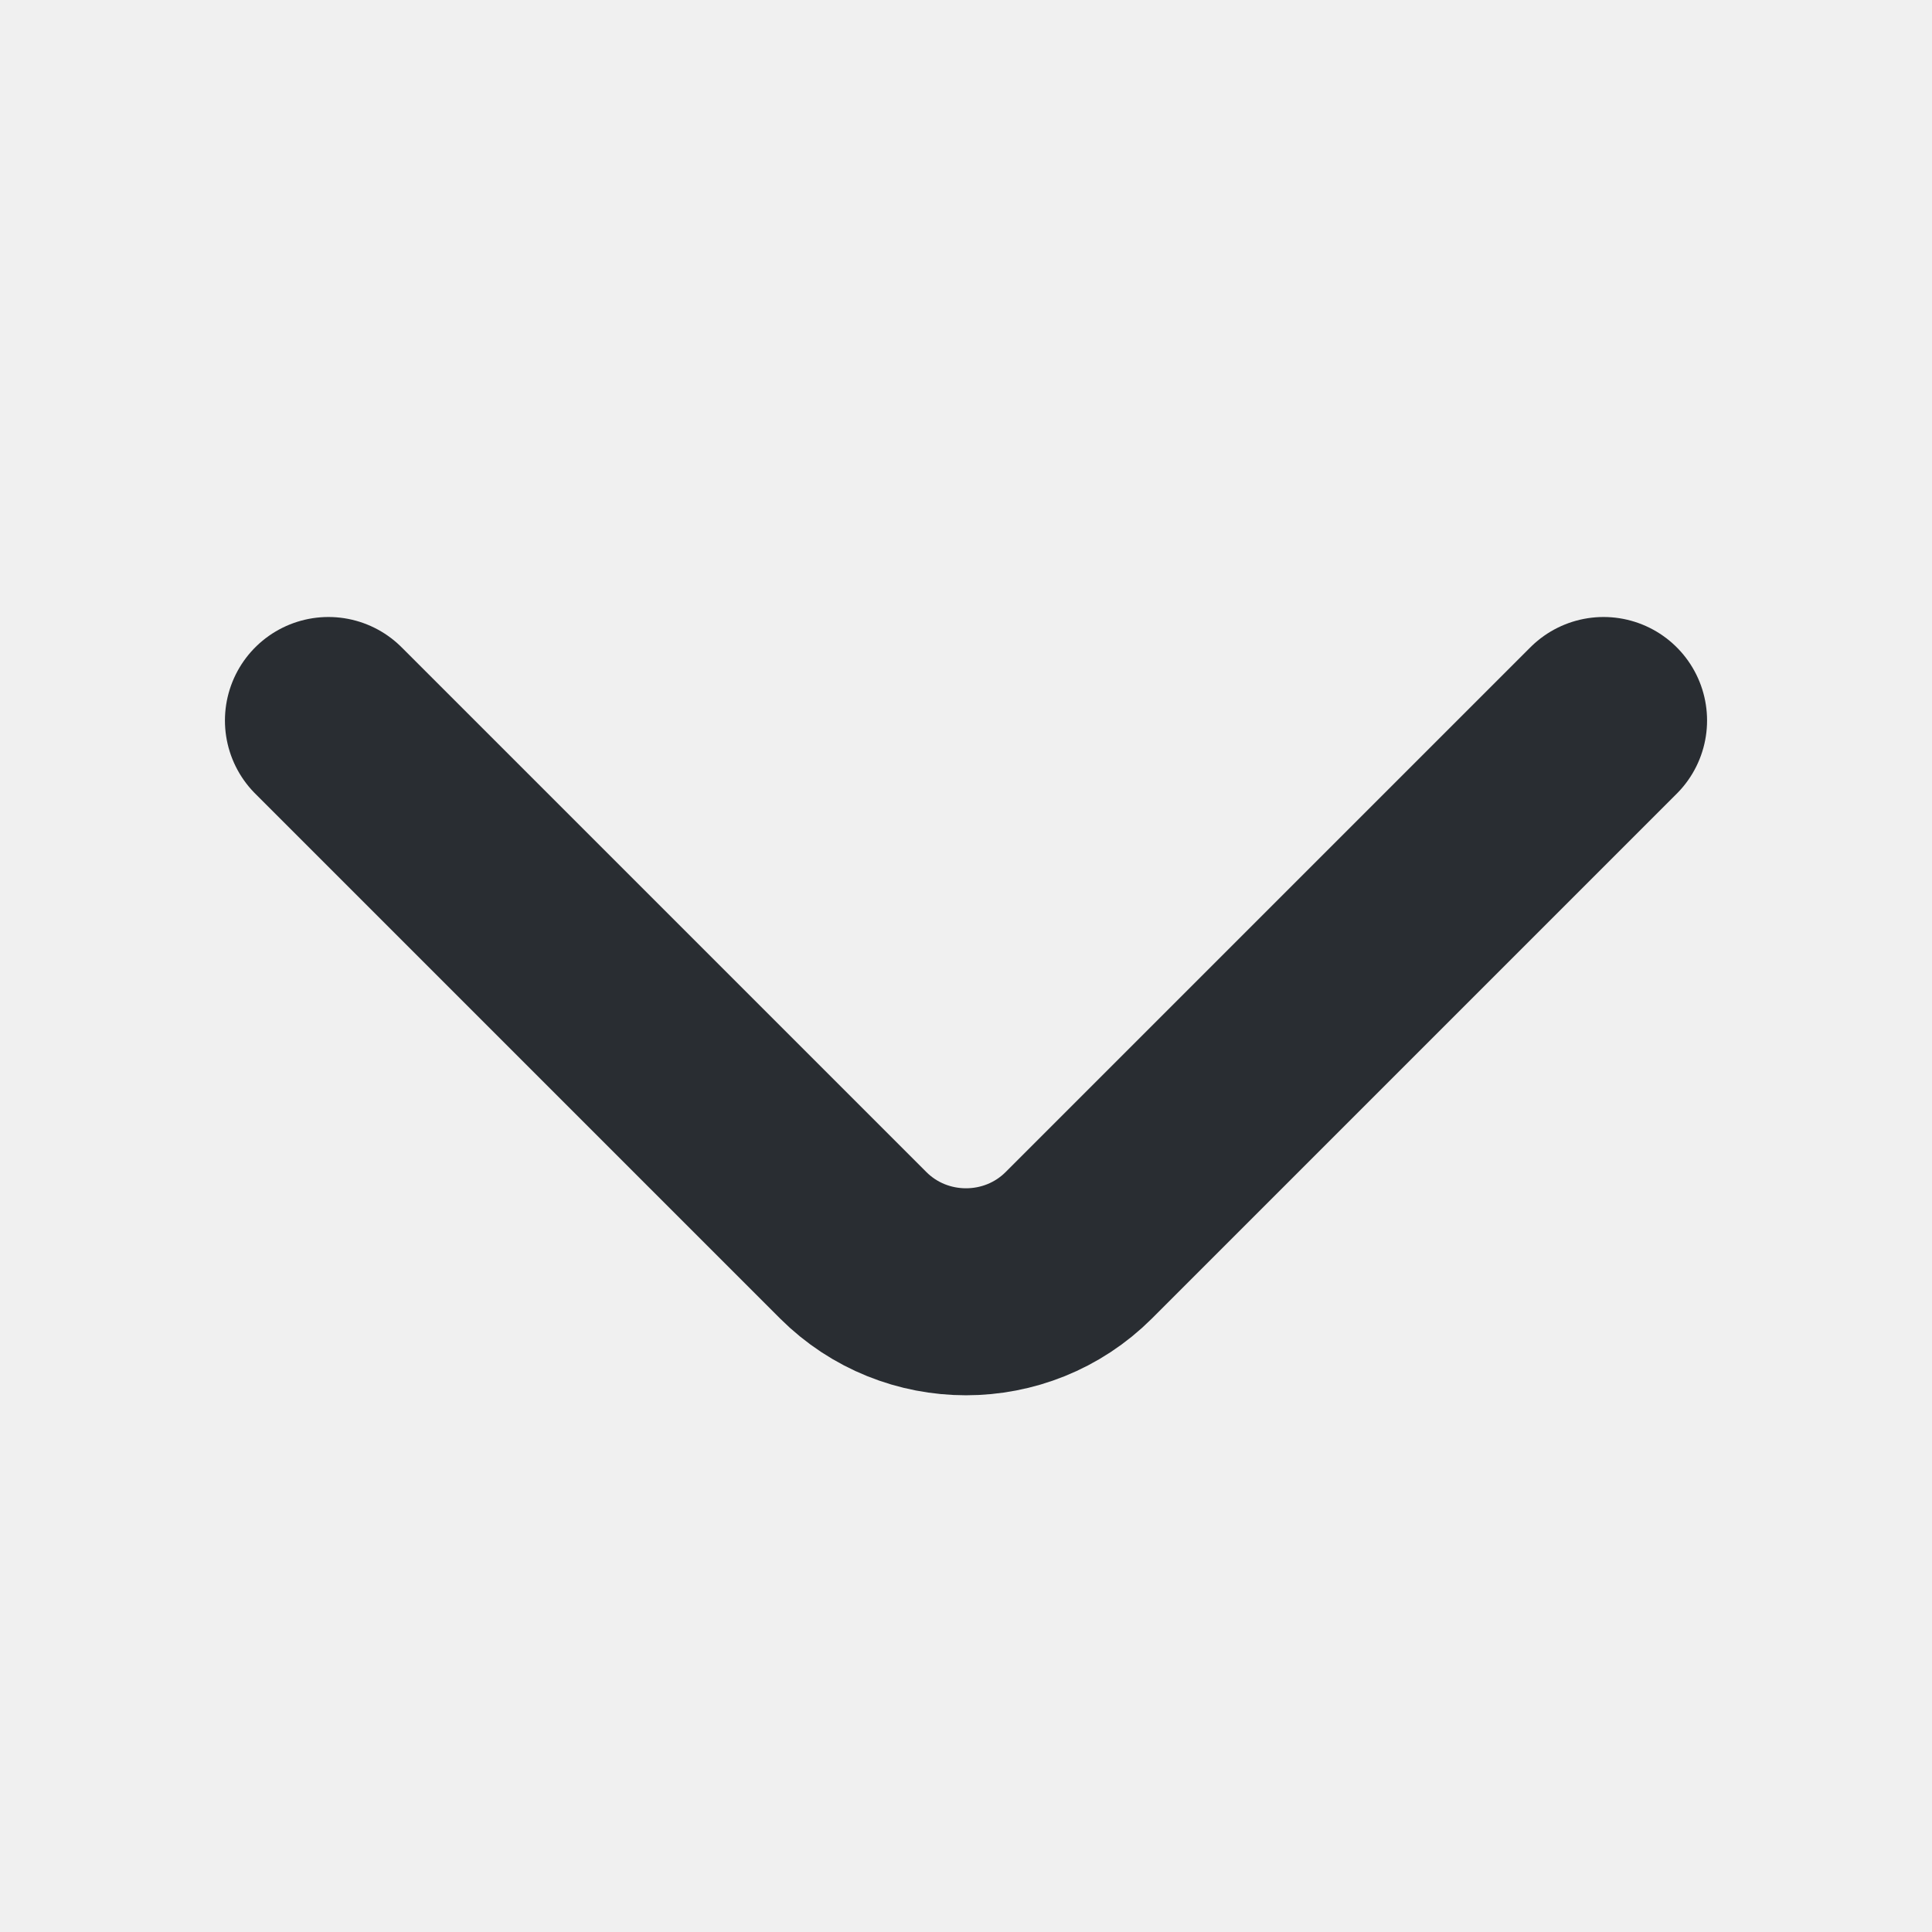
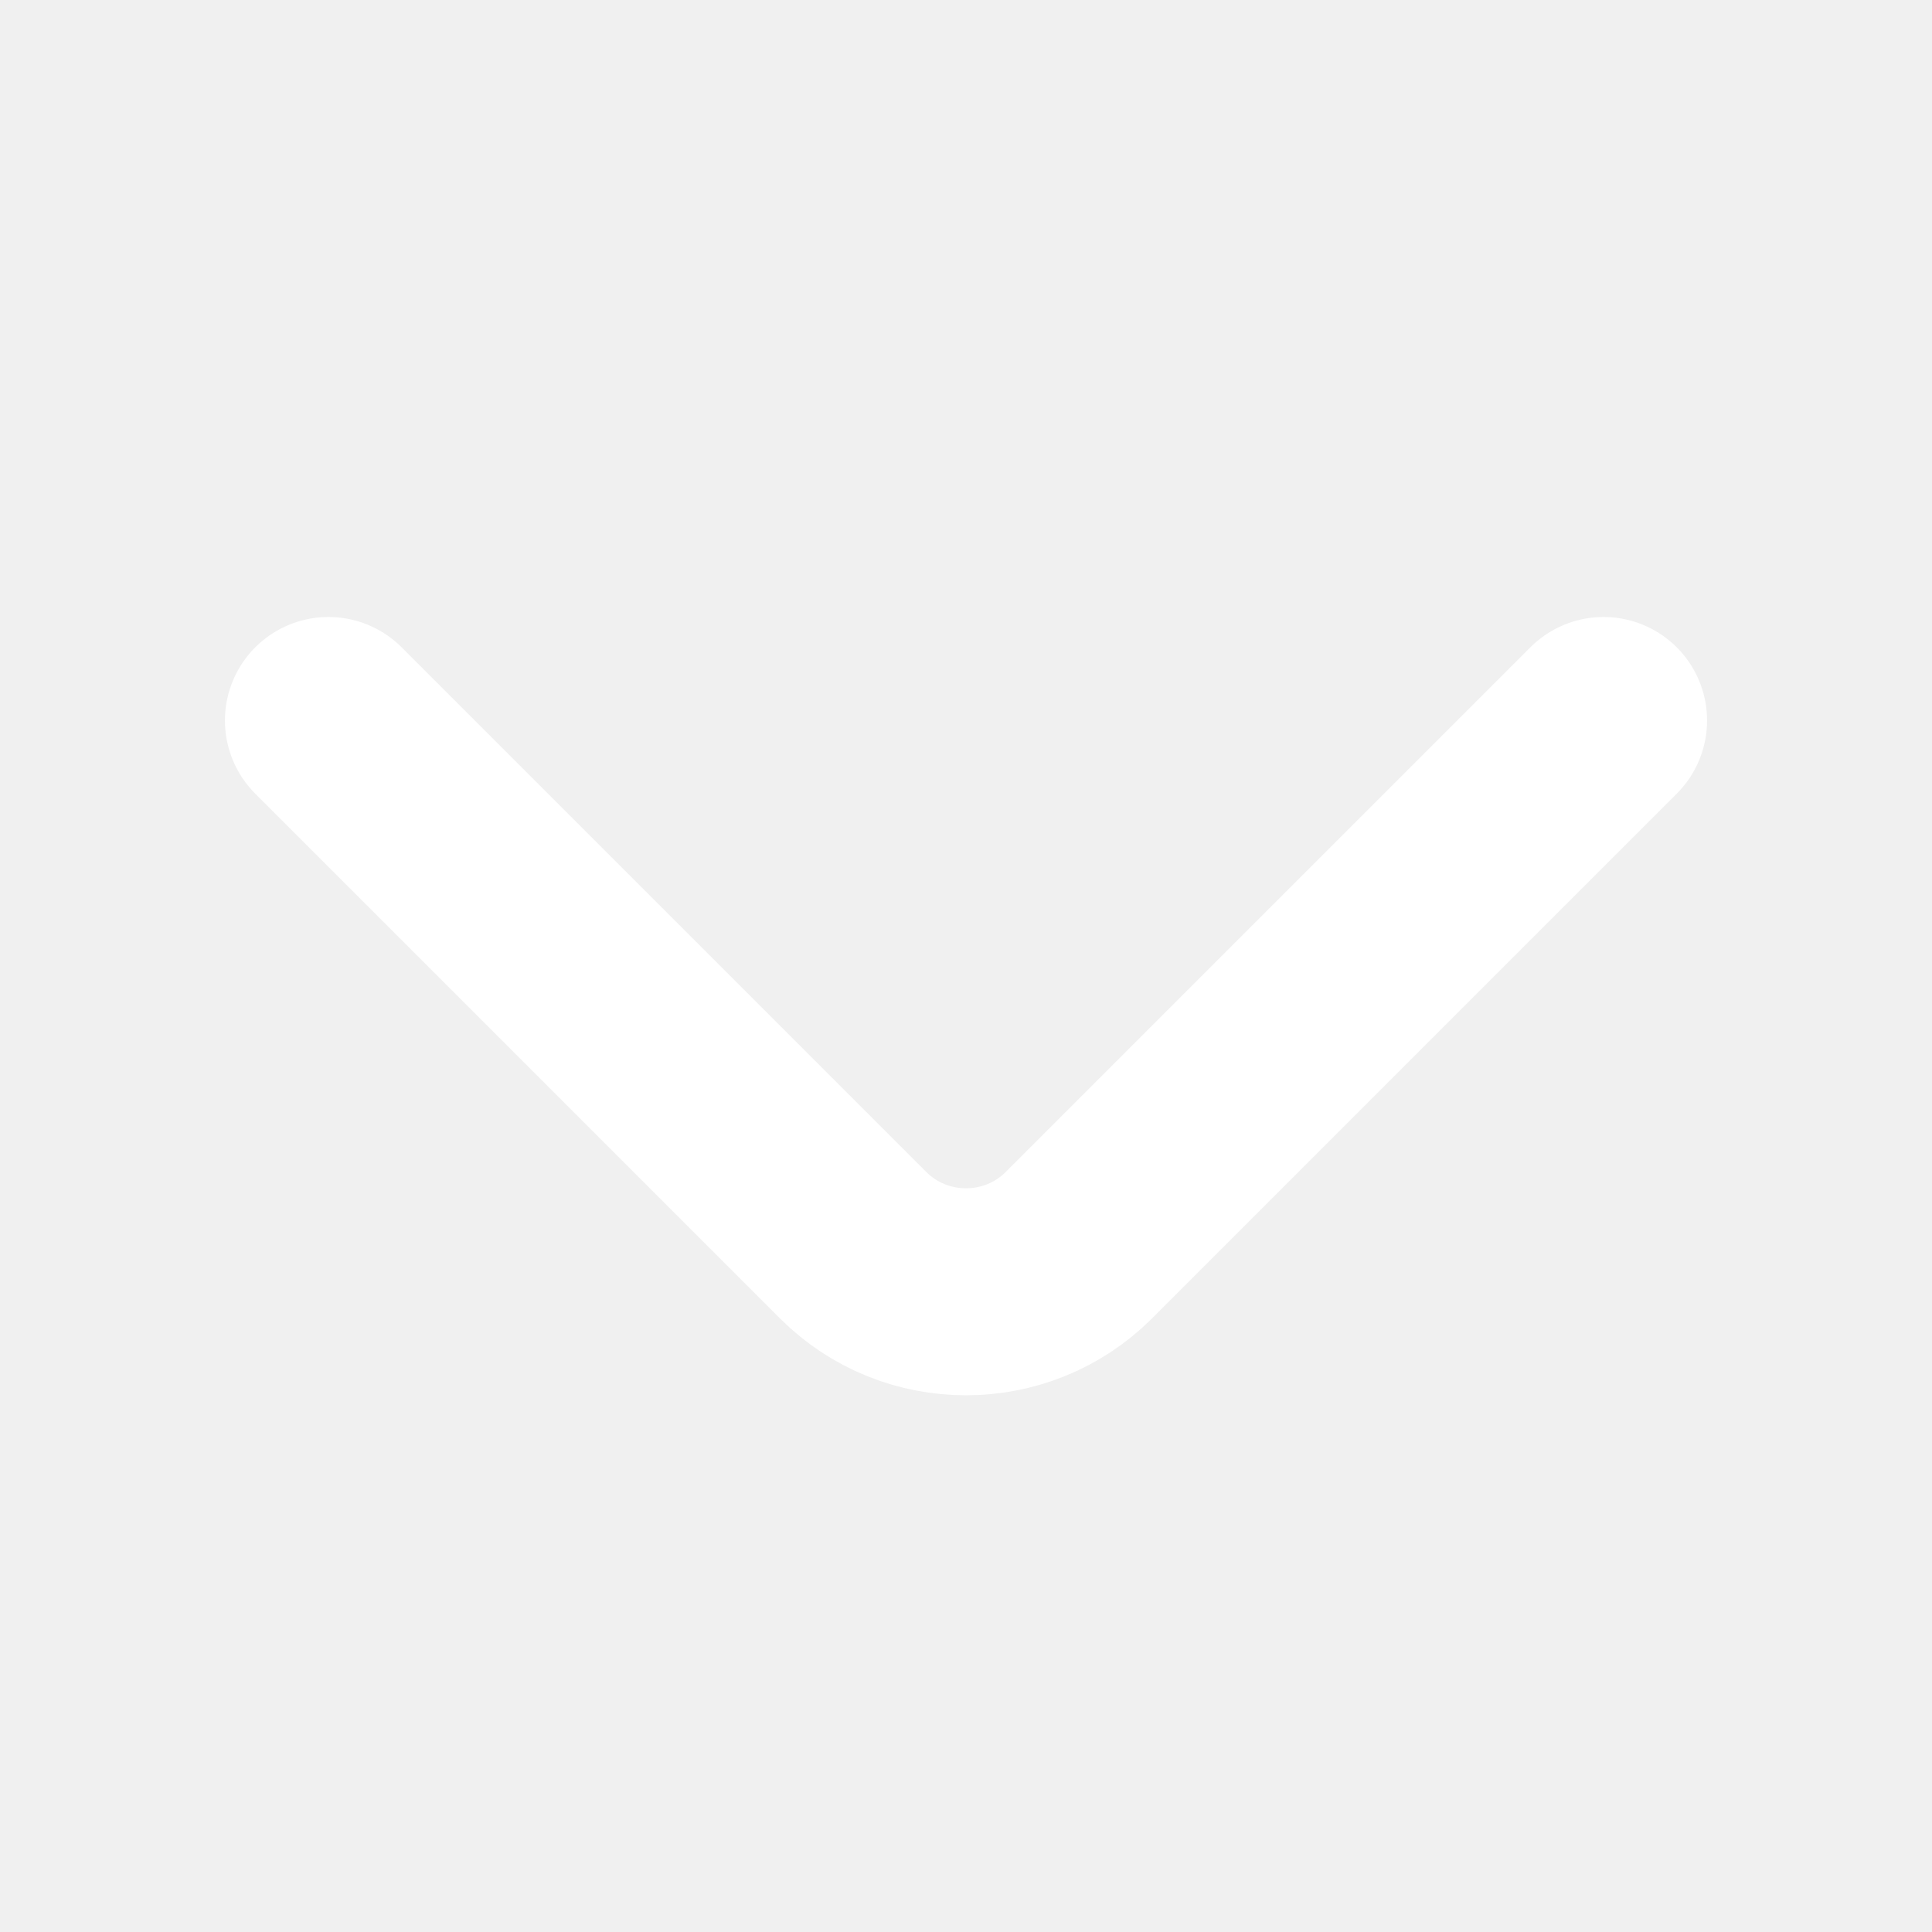
<svg xmlns="http://www.w3.org/2000/svg" width="14" height="14" viewBox="0 0 14 14" fill="none">
-   <path d="M11.62 5.221L7.817 9.024C7.367 9.473 6.633 9.473 6.183 9.024L2.38 5.221" stroke="#292D32" stroke-width="1.5" stroke-miterlimit="10" stroke-linecap="round" stroke-linejoin="round" />
+   <path d="M11.62 5.221L7.817 9.024C7.367 9.473 6.633 9.473 6.183 9.024L2.38 5.221" stroke="#fff" stroke-width="1.5" stroke-miterlimit="10" stroke-linecap="round" stroke-linejoin="round" />
</svg>
